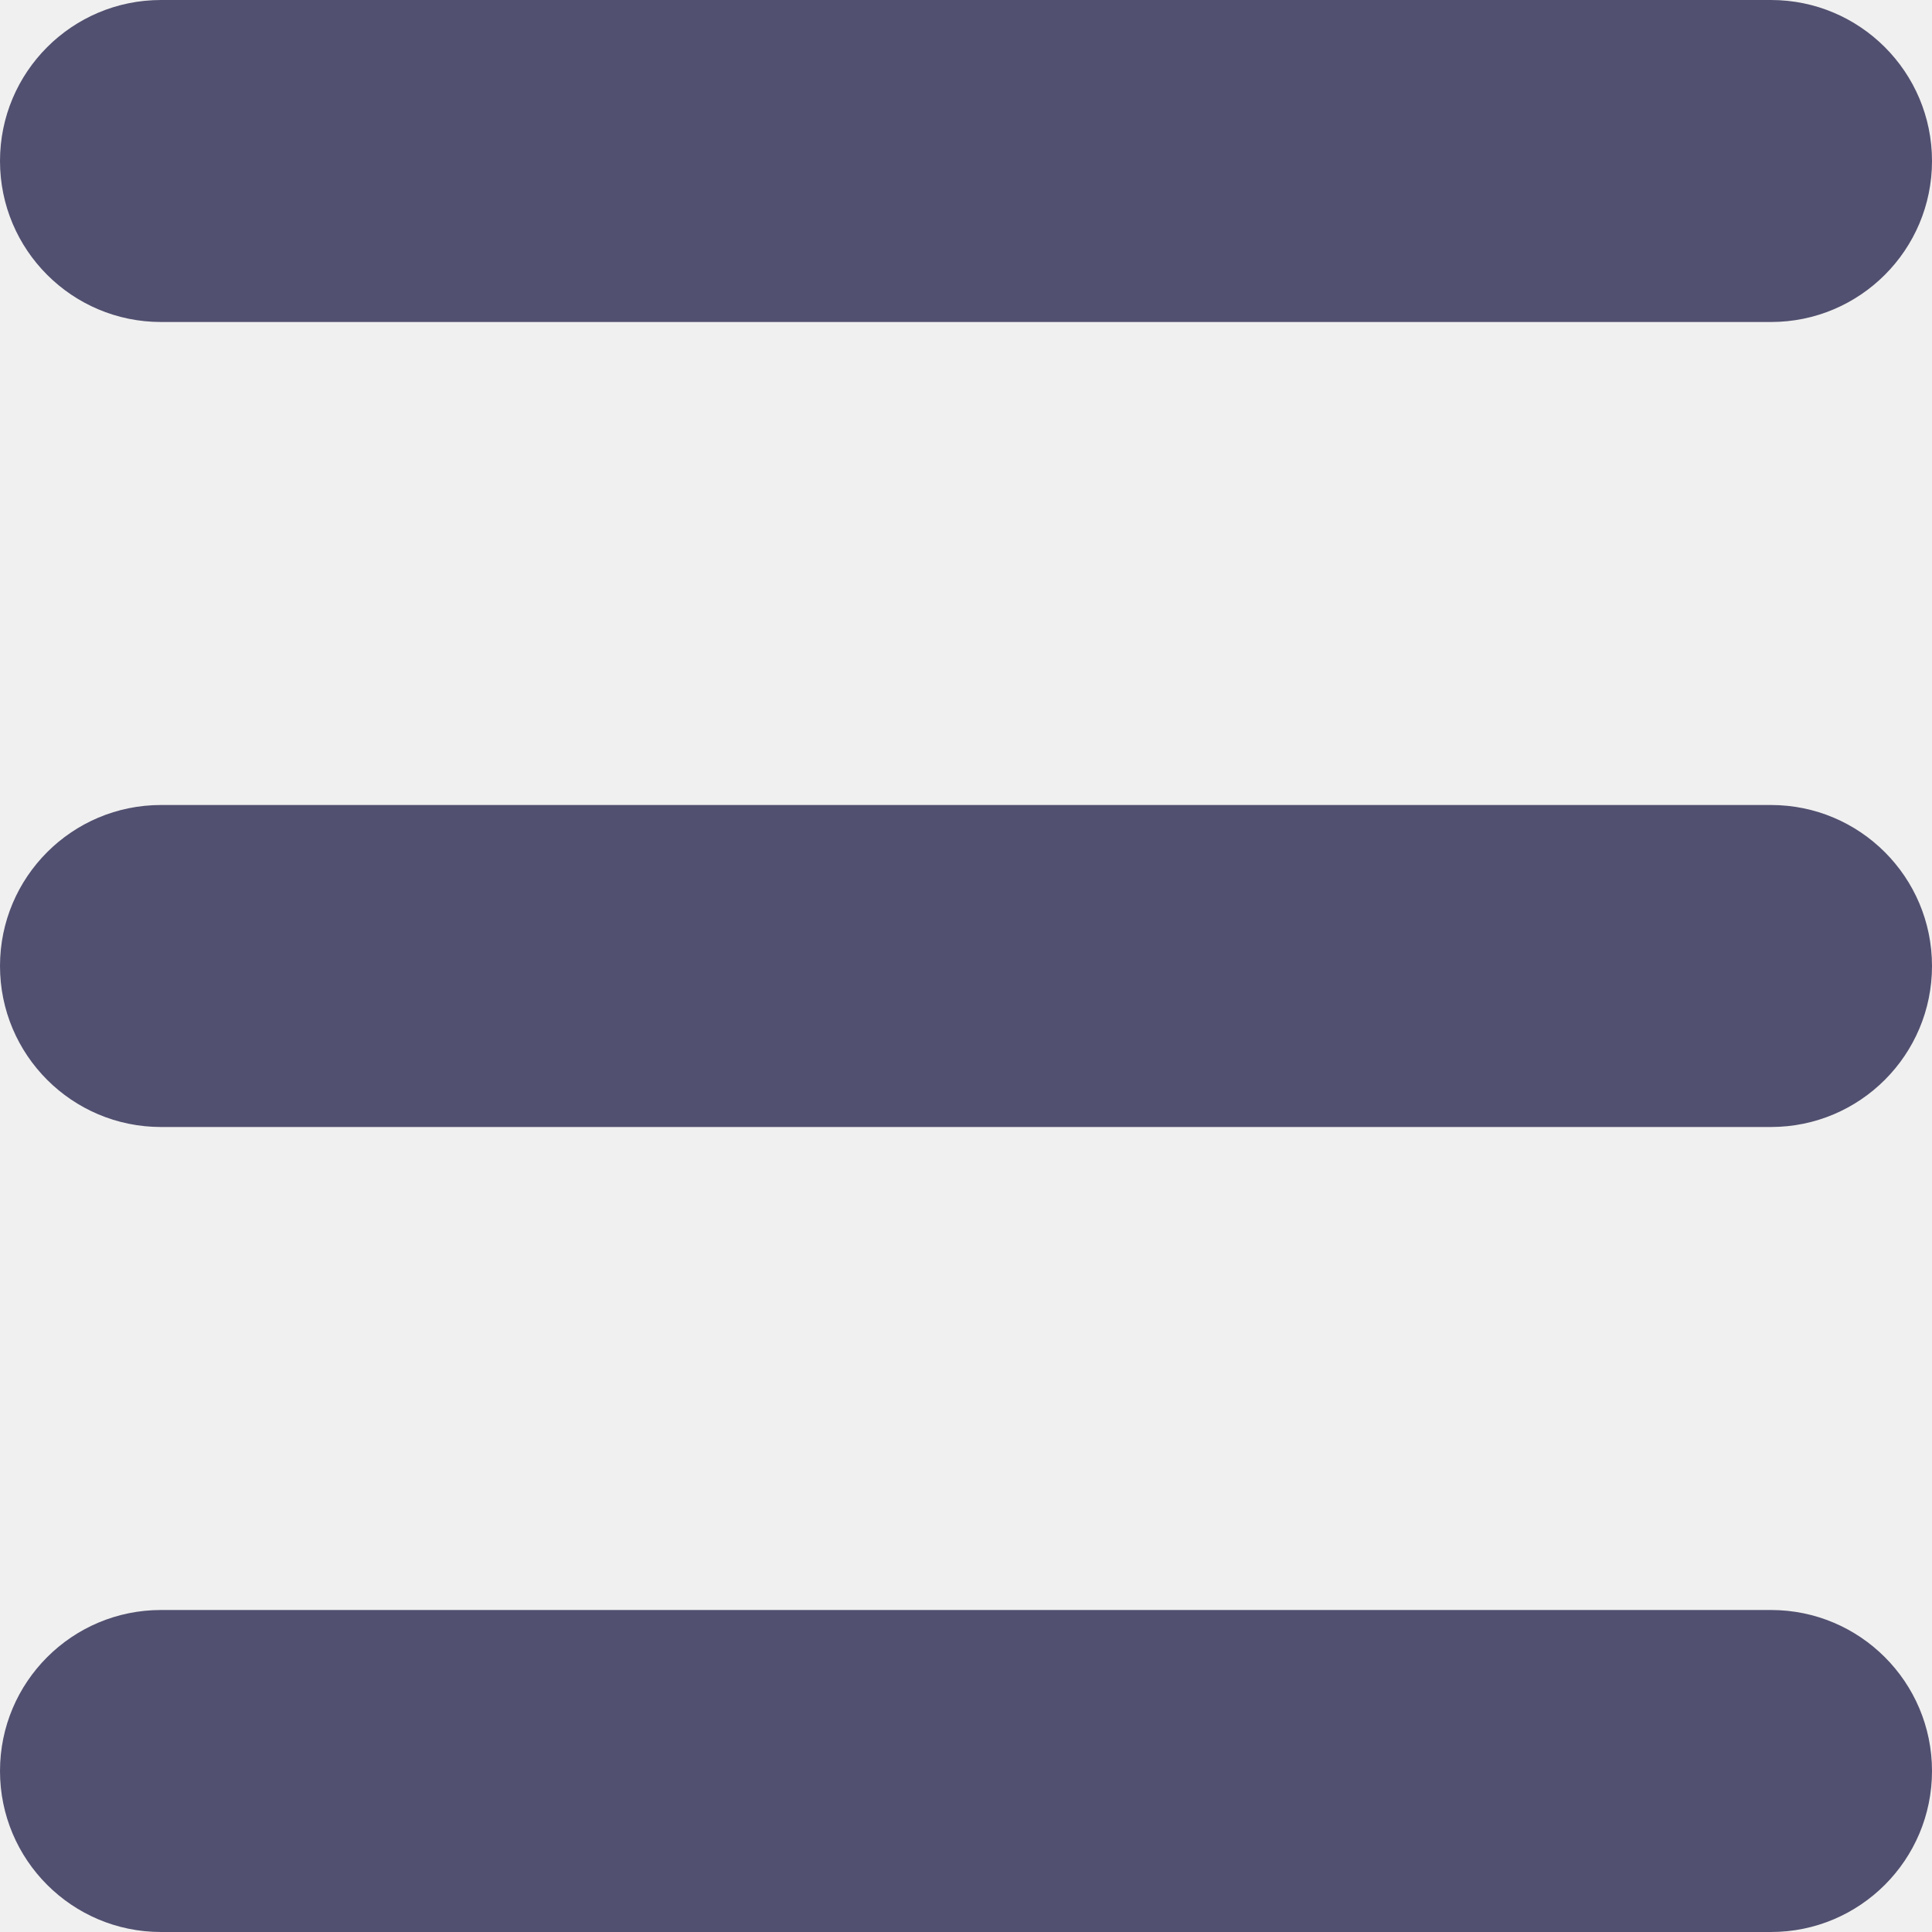
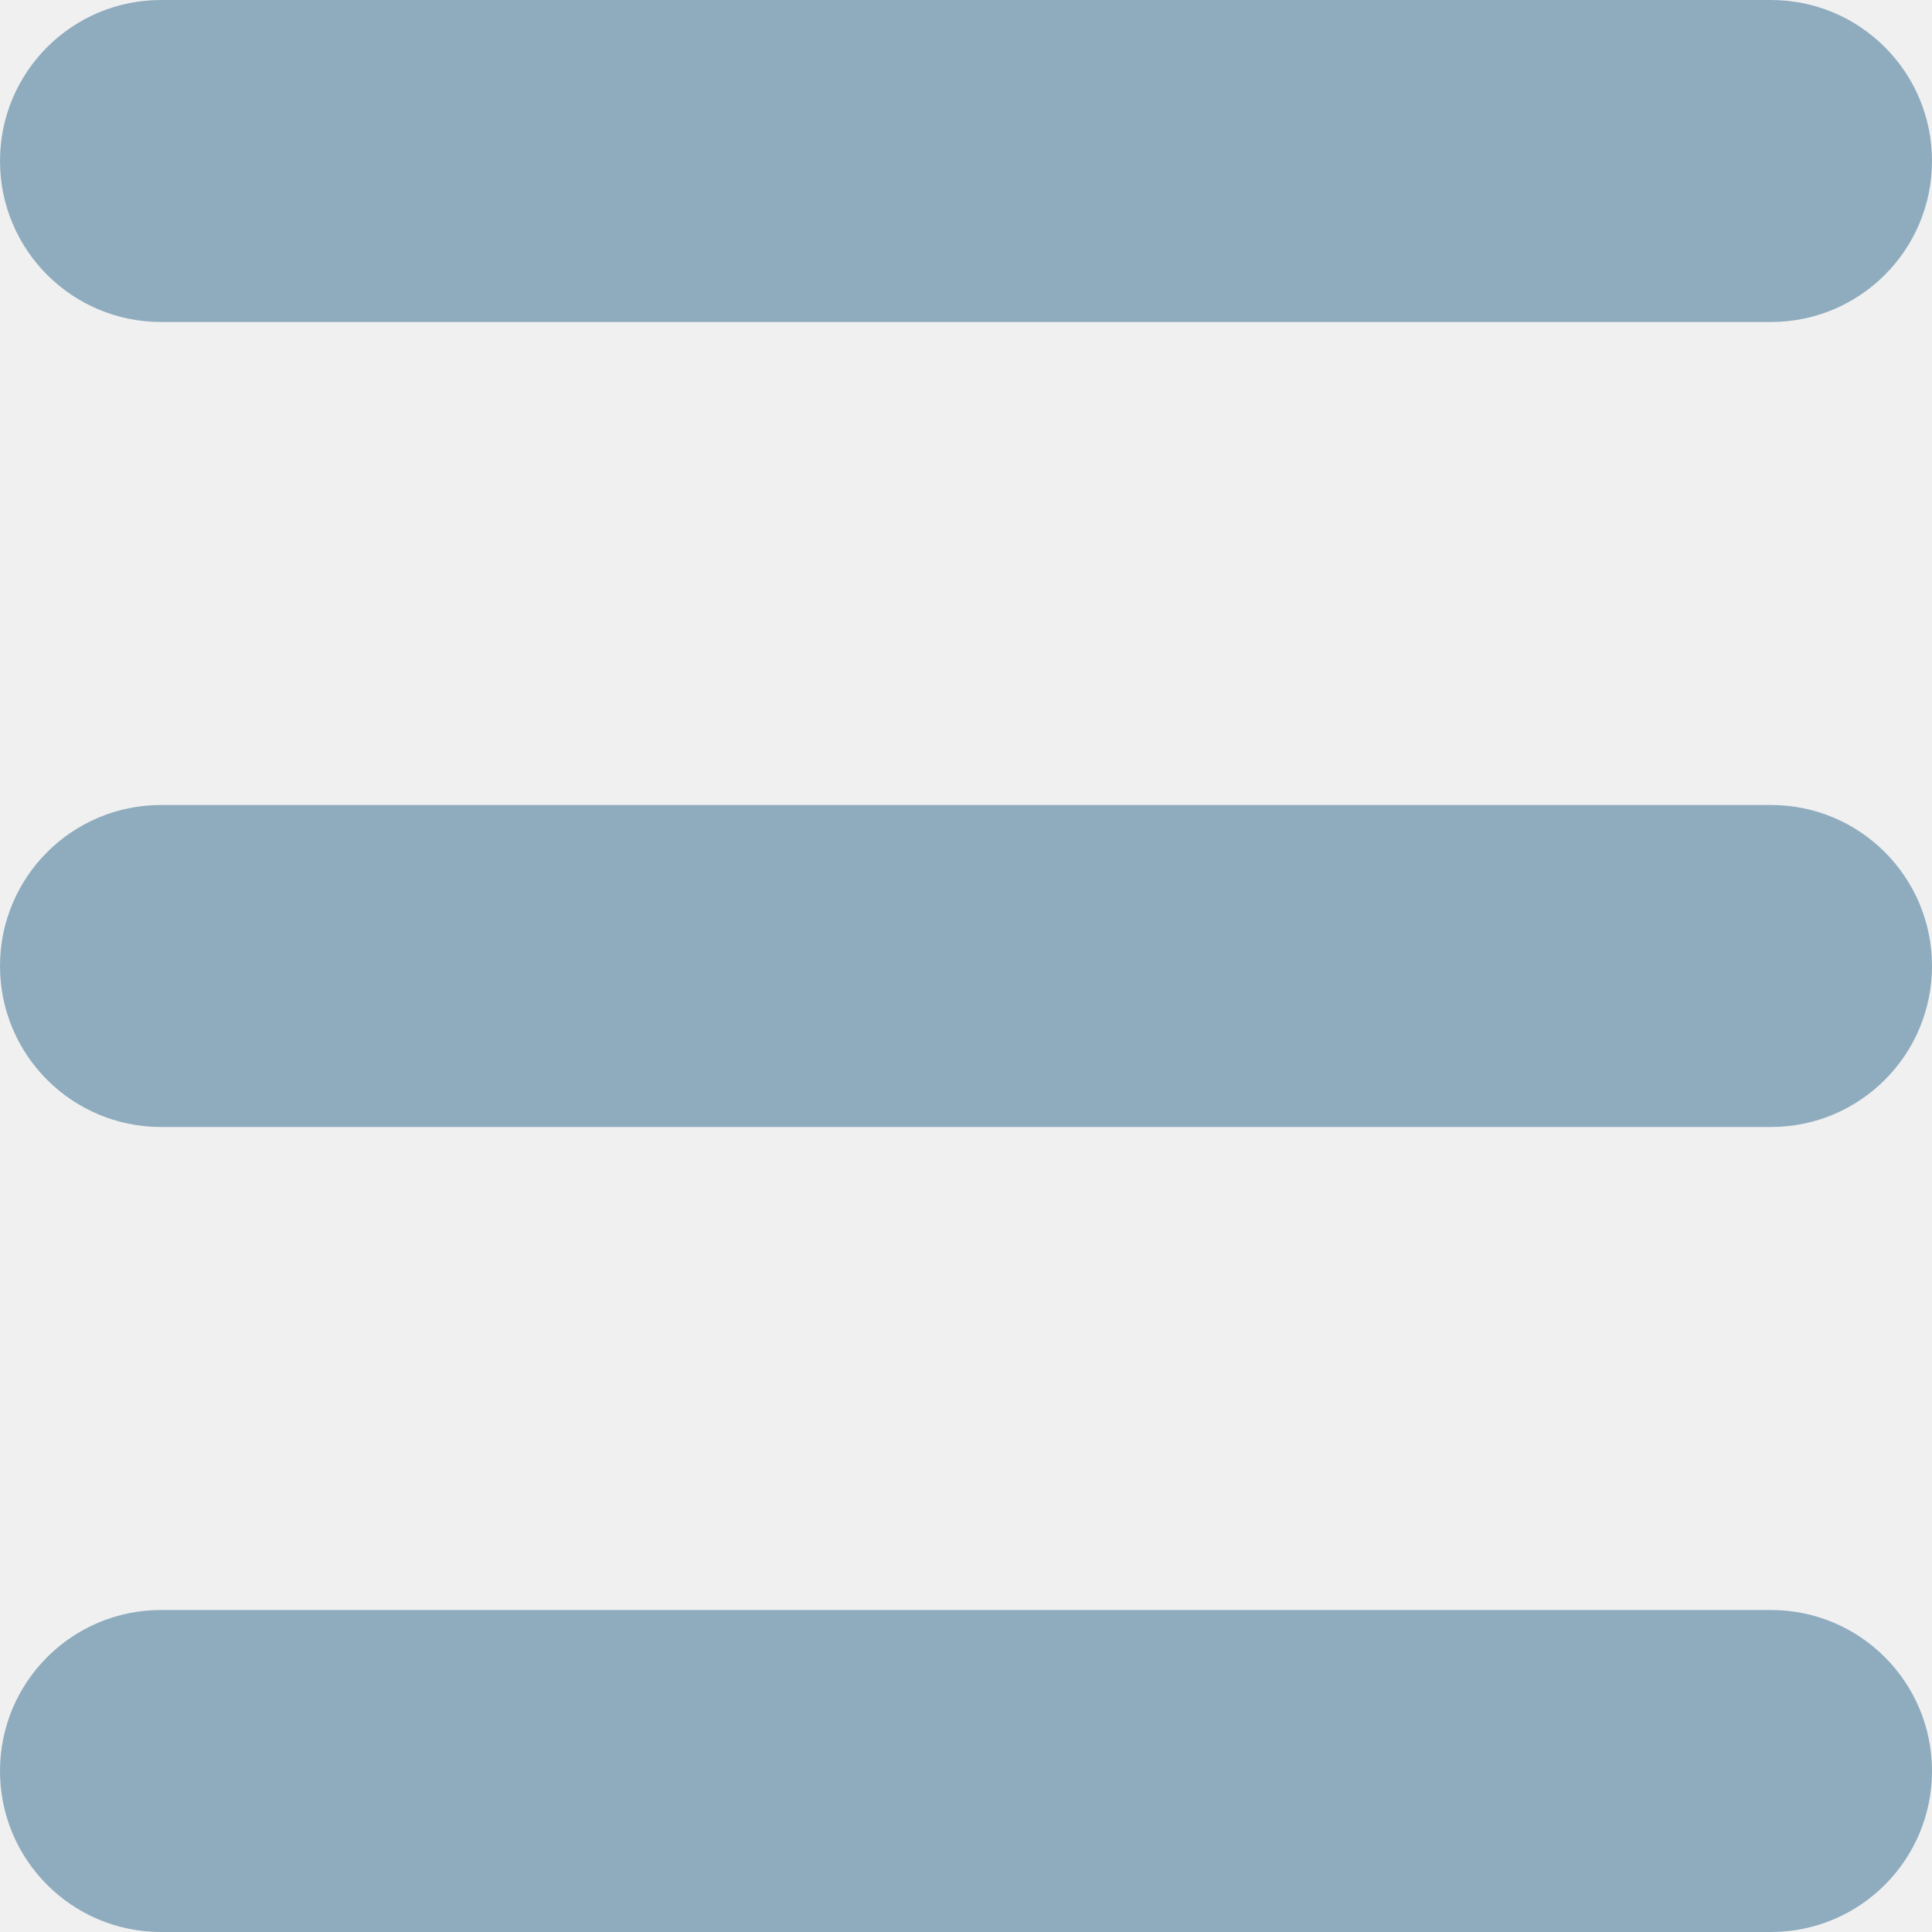
<svg xmlns="http://www.w3.org/2000/svg" width="24" height="24" viewBox="0 0 24 24" fill="none">
-   <rect width="24" height="4" rx="2" fill="#515070" />
-   <rect y="10" width="24" height="4" rx="2" fill="#515070" />
-   <rect y="20" width="24" height="4" rx="2" fill="#515070" />
+   <g clip-path="url(#clip0_2_41)">
+     <path d="M22 0H2C0.895 0 0 0.895 0 2C0 3.105 0.895 4 2 4H22C23.105 4 24 3.105 24 2C24 0.895 23.105 0 22 0Z" fill="#8FACBF" />
+     <path d="M22 10H2C0.895 10 0 10.895 0 12C0 13.105 0.895 14 2 14H22C23.105 14 24 13.105 24 12C24 10.895 23.105 10 22 10Z" fill="#8FACBF" />
+     <path d="M22 20H2C0.895 20 0 20.895 0 22C0 23.105 0.895 24 2 24H22C23.105 24 24 23.105 24 22C24 20.895 23.105 20 22 20Z" fill="#8FACBF" />
+   </g>
+   <defs>
+     <clipPath id="clip0_2_41">
+       <rect width="24" height="24" fill="white" />
+     </clipPath>
+   </defs>
</svg>
